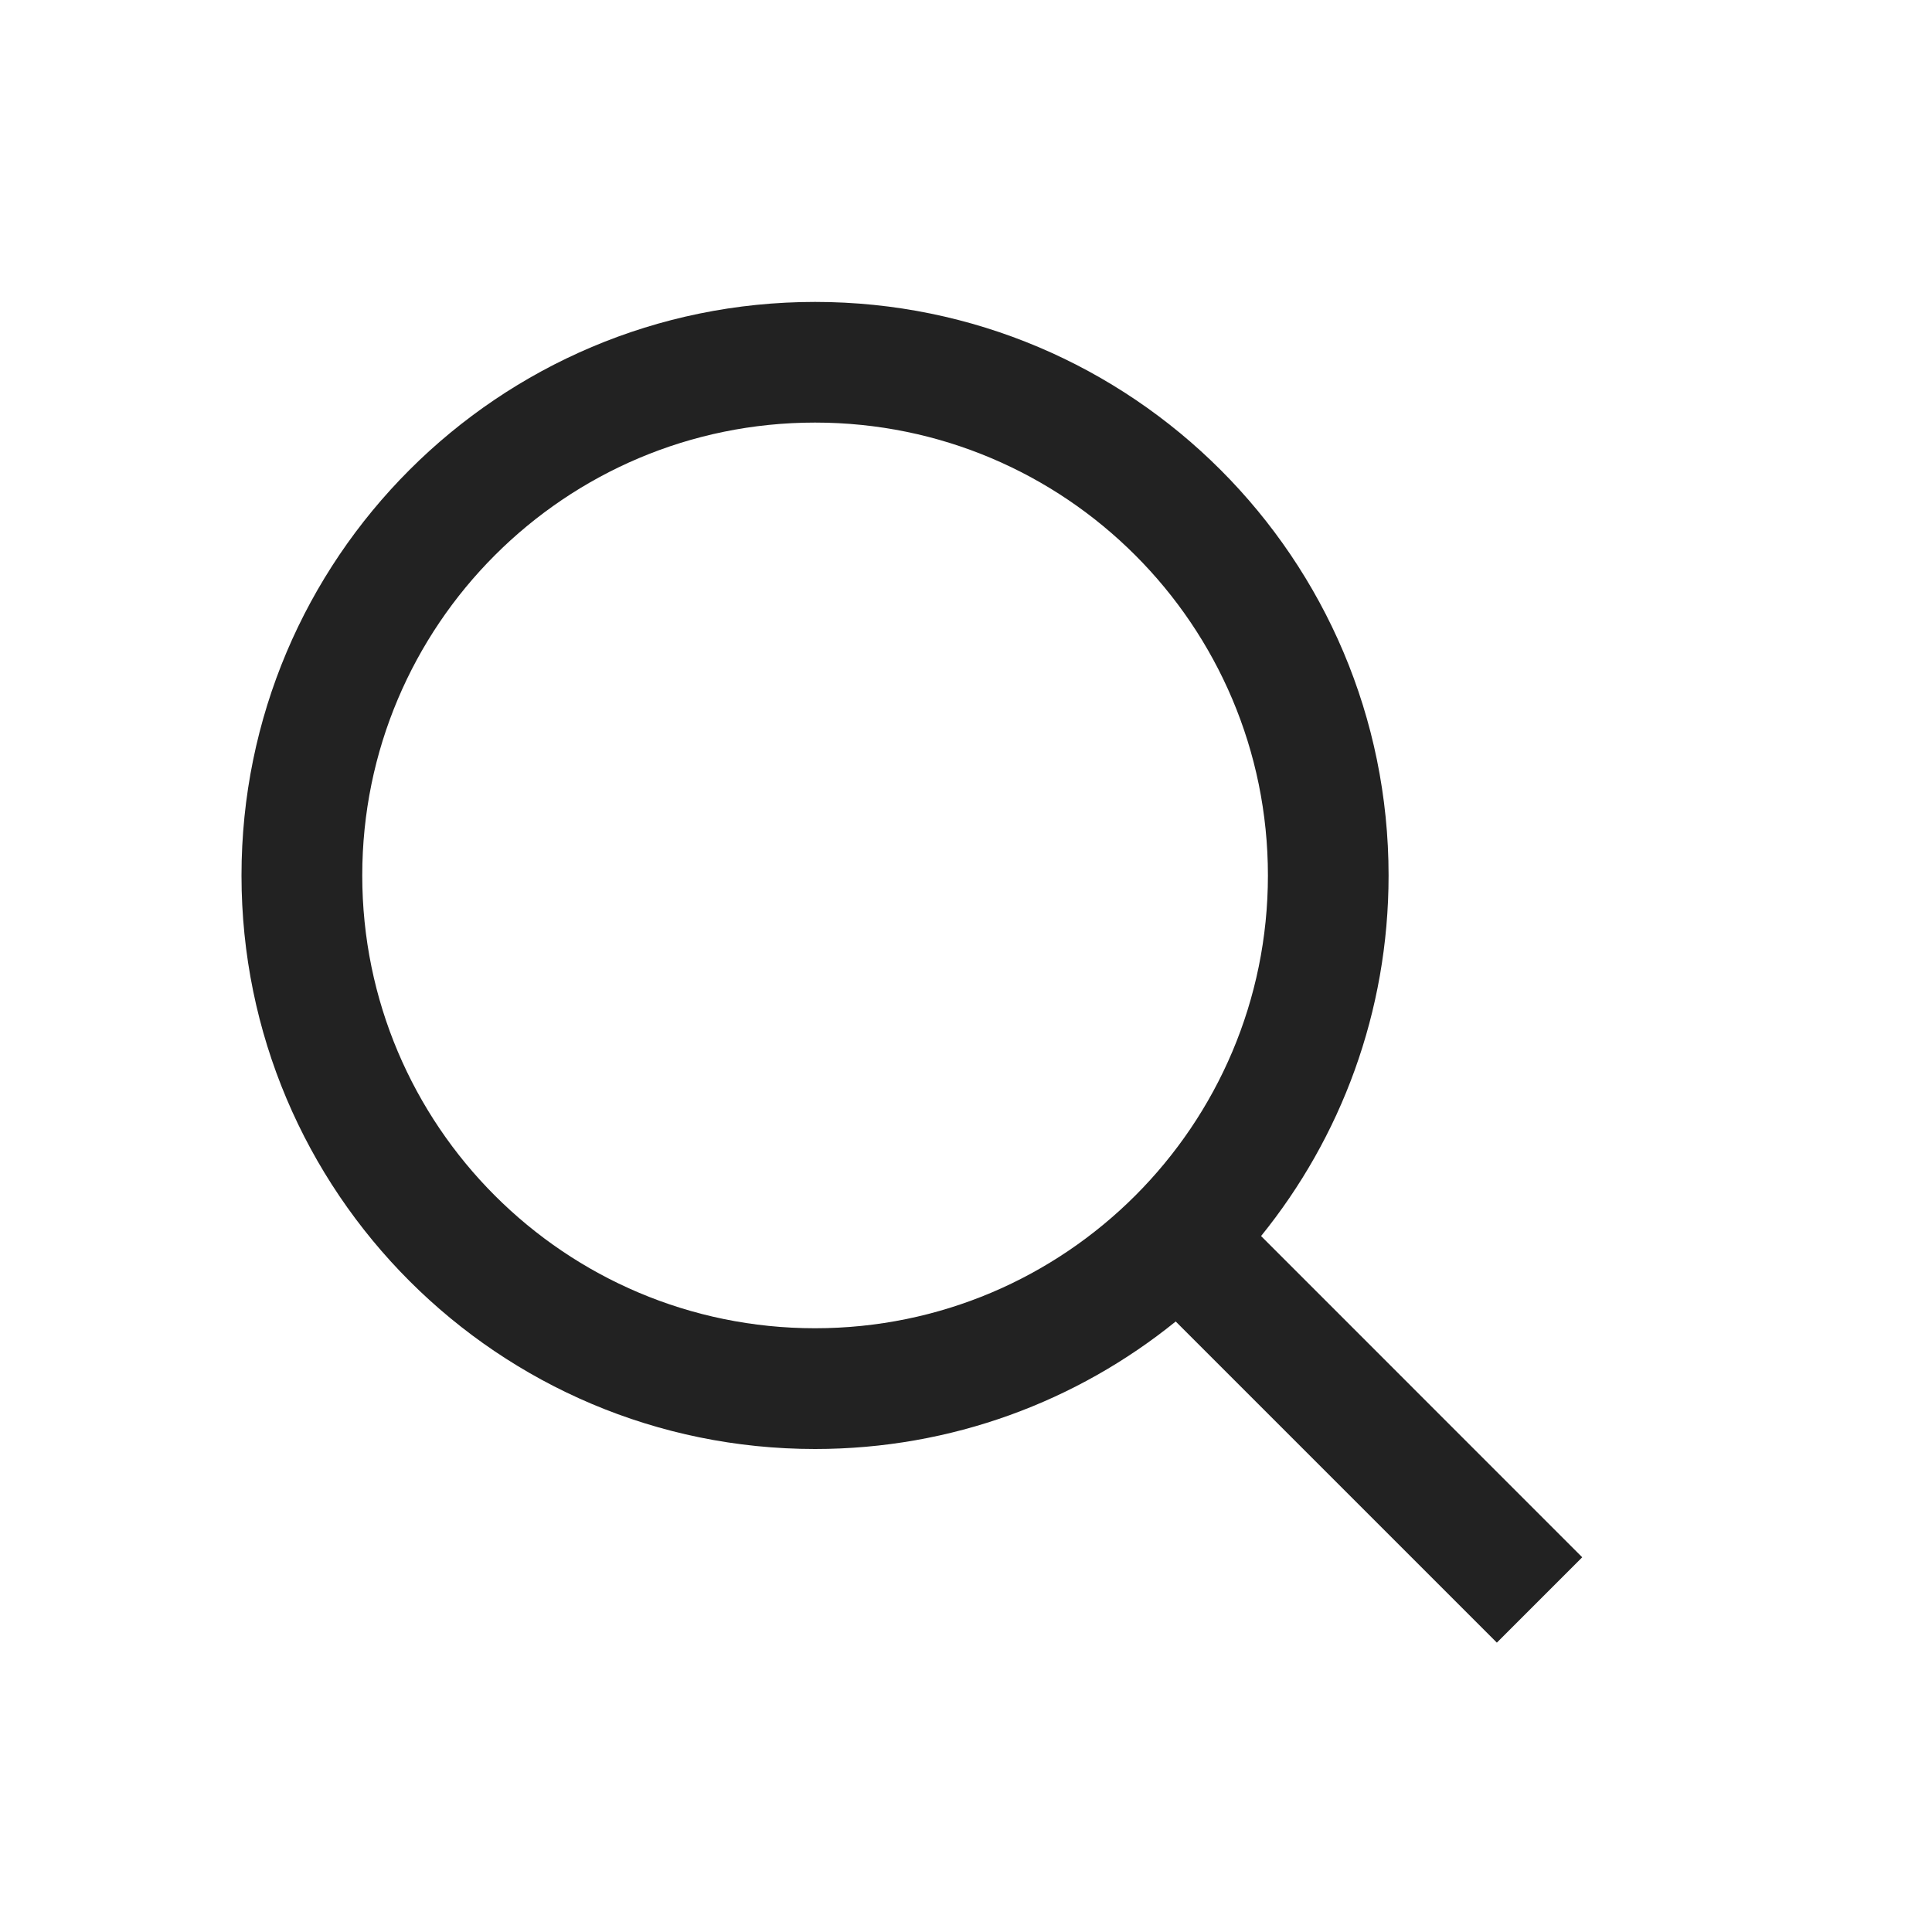
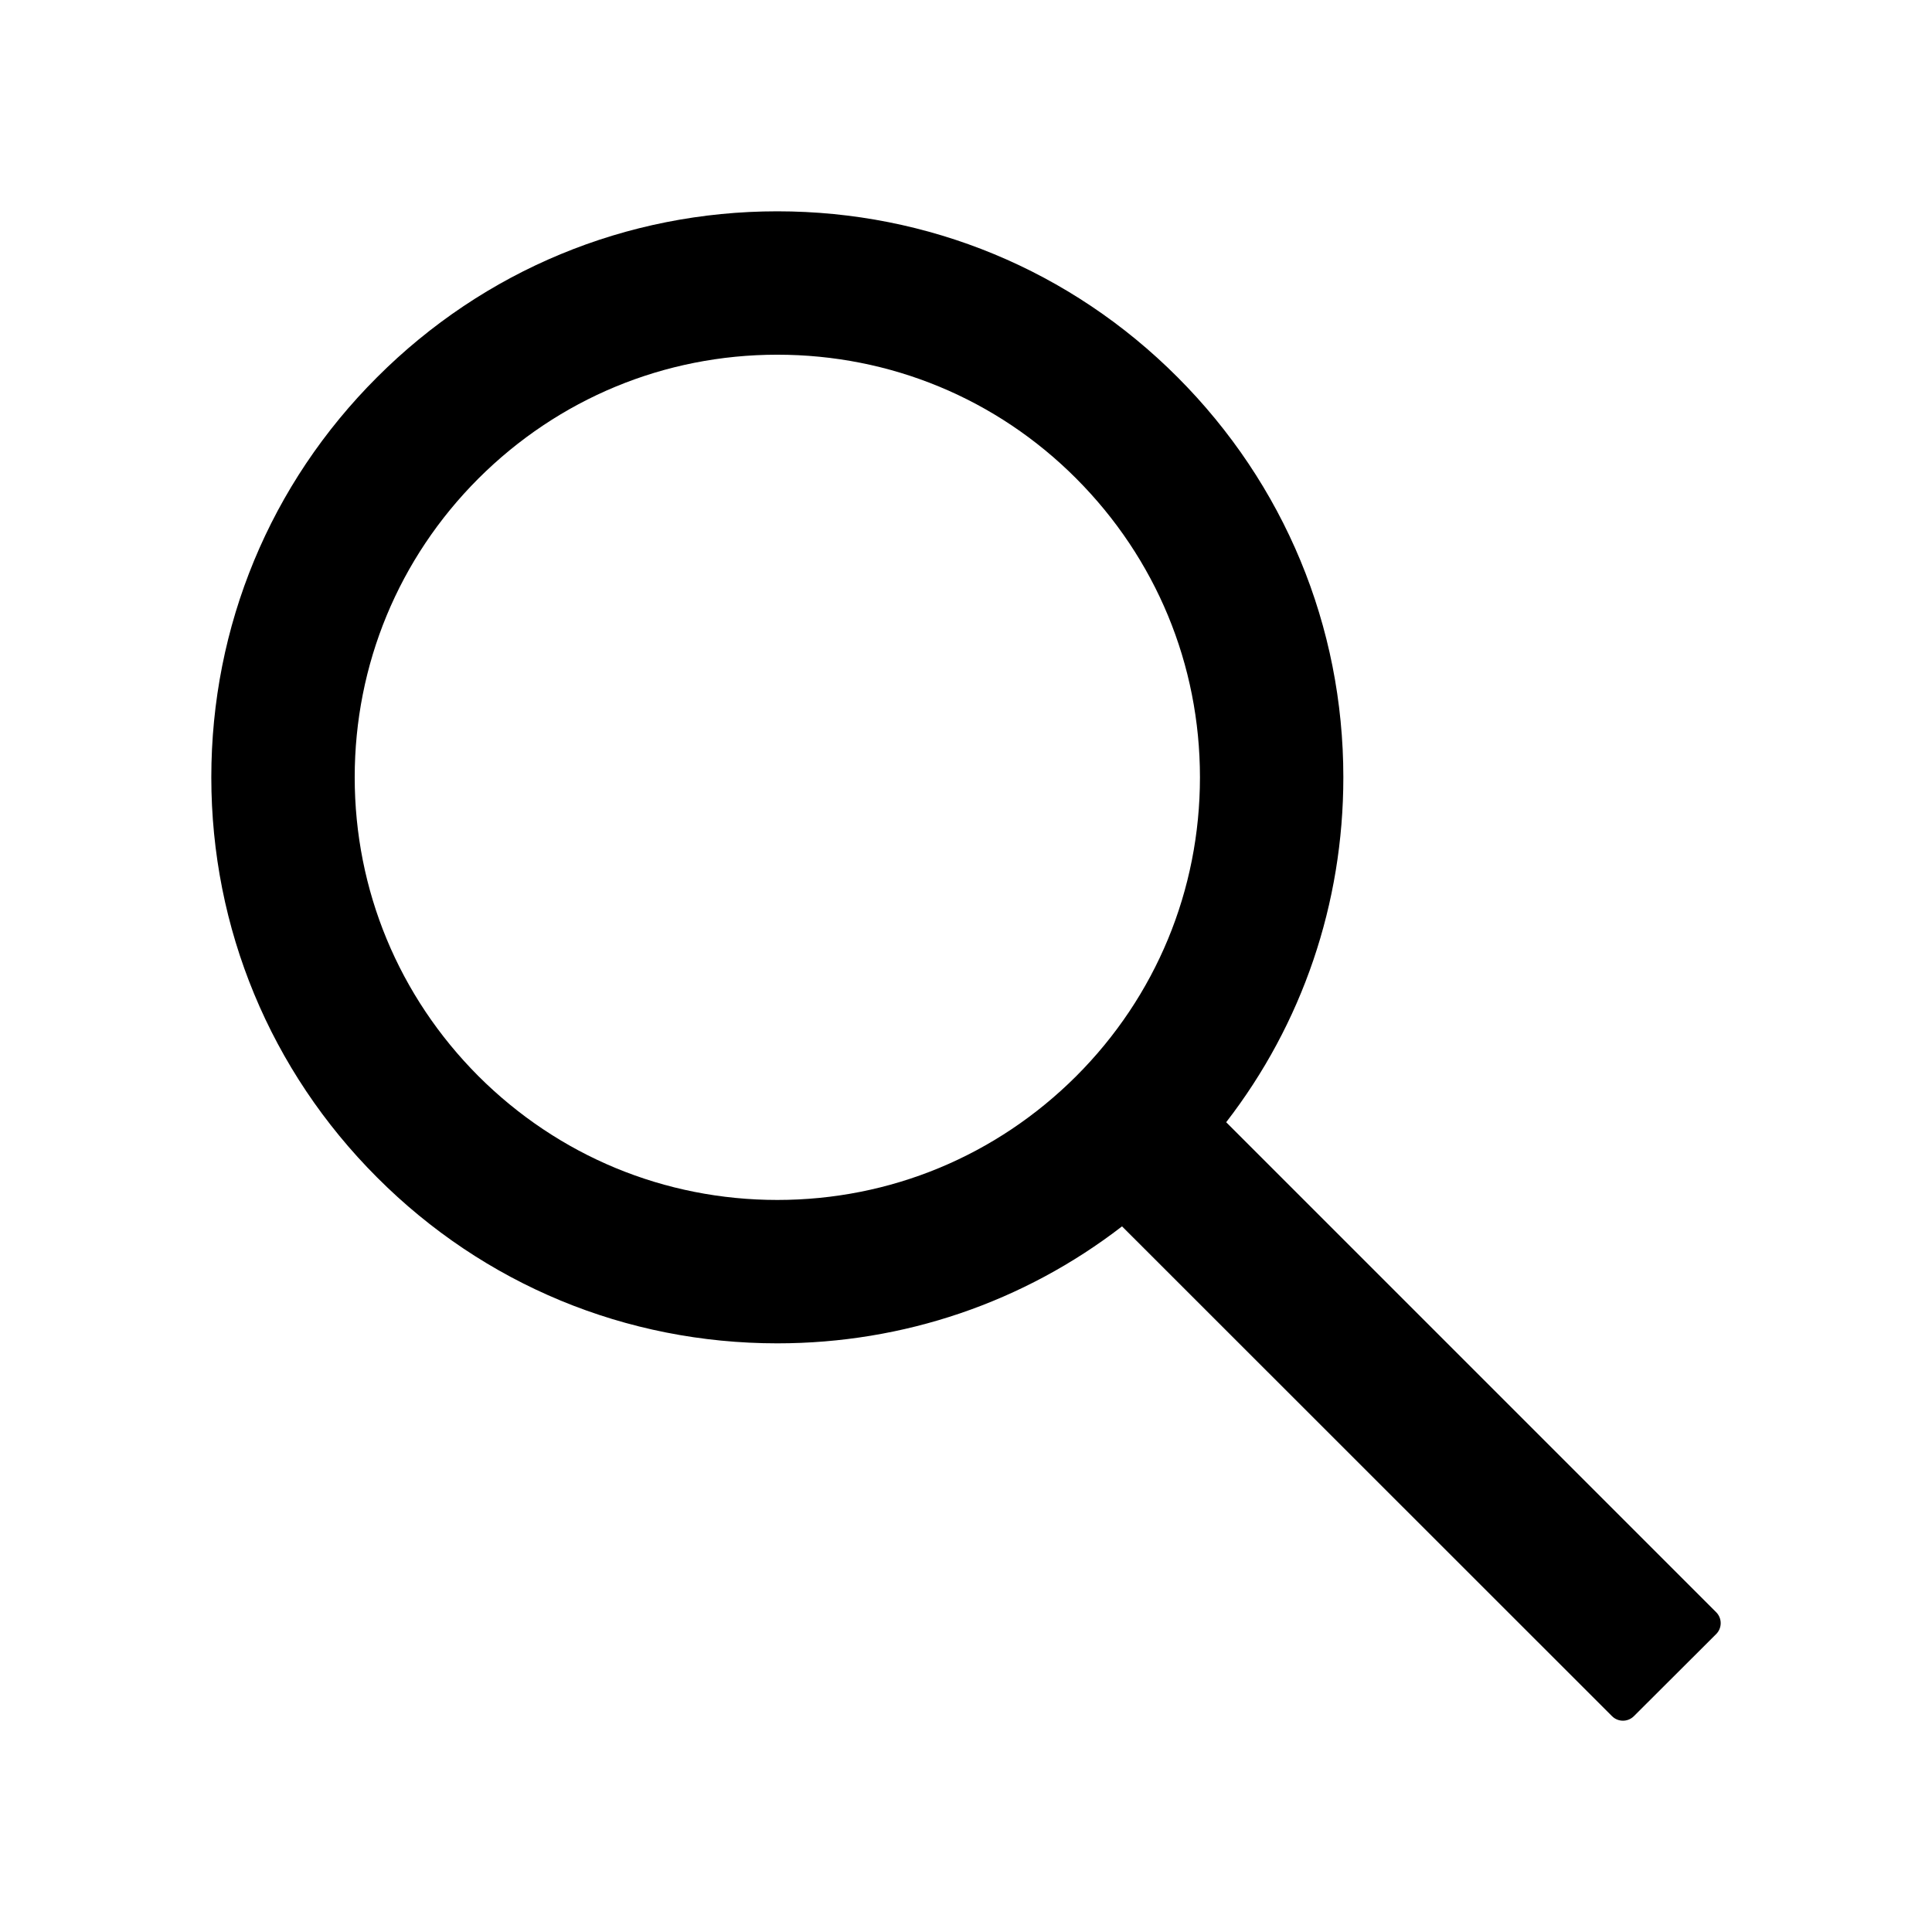
- <svg xmlns="http://www.w3.org/2000/svg" width="22" height="22" viewBox="0 0 22 22" fill="none">
-   <path fill-rule="evenodd" clip-rule="evenodd" d="M14.438 9.969C14.438 12.816 12.129 15.125 9.281 15.125C6.434 15.125 4.125 12.816 4.125 9.969C4.125 7.121 6.434 4.812 9.281 4.812C12.129 4.812 14.438 7.121 14.438 9.969ZM13.388 15.048C12.266 15.956 10.837 16.5 9.281 16.5C5.674 16.5 2.75 13.576 2.75 9.969C2.75 6.362 5.674 3.438 9.281 3.438C12.888 3.438 15.812 6.362 15.812 9.969C15.812 11.525 15.268 12.954 14.36 14.075L18.017 17.733L17.045 18.705L13.388 15.048Z" fill="#222222" />
+ <svg xmlns="http://www.w3.org/2000/svg" viewBox="0 0 1024 1024">
+   <path d="M909.6 854.5L649.9 594.8C690.2 542.7 712 479 712 412c0-80.2-31.3-155.4-87.9-212.1-56.6-56.7-132-87.9-212.1-87.9s-155.5 31.3-212.1 87.9C143.2 256.5 112 331.8 112 412c0 80.1 31.3 155.5 87.9 212.1C256.5 680.8 331.8 712 412 712c67 0 130.6-21.8 182.7-62l259.7 259.6a8.2 8.2 0 0 0 11.6 0l43.6-43.5a8.2 8.2 0 0 0 0-11.6zM570.4 570.4C528 612.7 471.8 636 412 636s-116-23.3-158.4-65.6C211.3 528 188 471.8 188 412s23.3-116.1 65.6-158.4C296 211.3 352.2 188 412 188s116.1 23.2 158.4 65.6S636 352.2 636 412s-23.3 116.1-65.6 158.4z" />
</svg>
